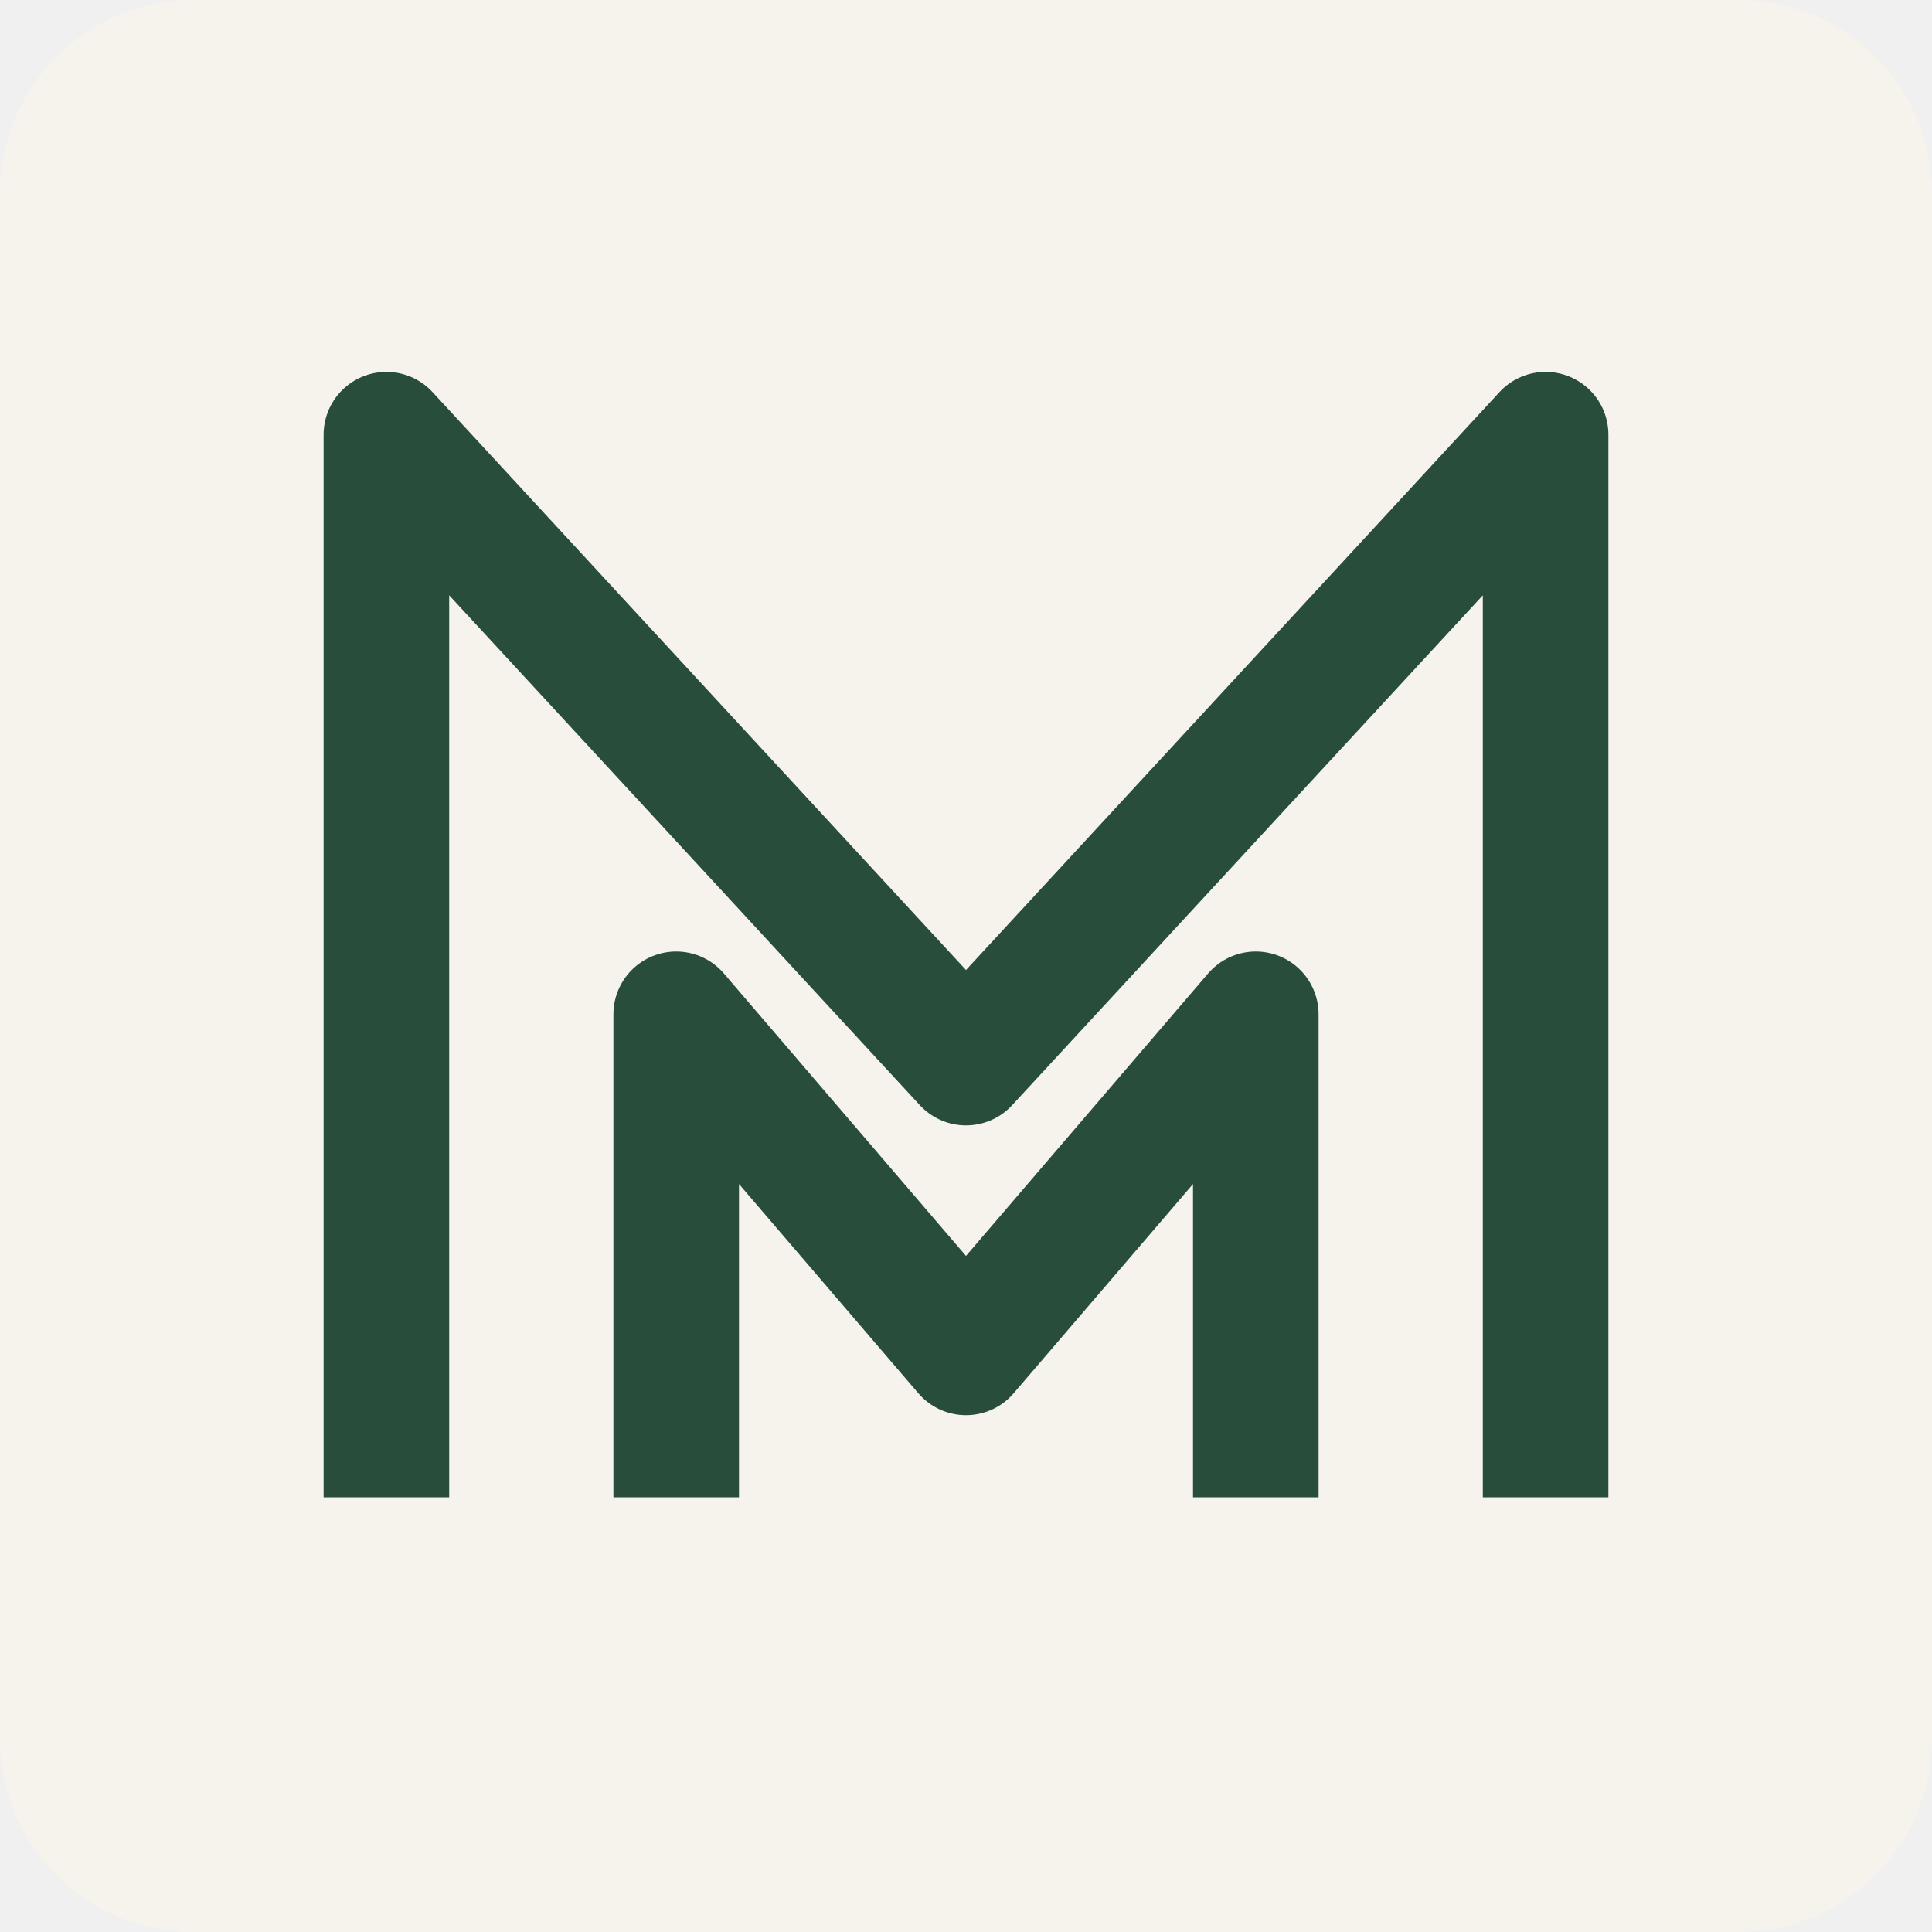
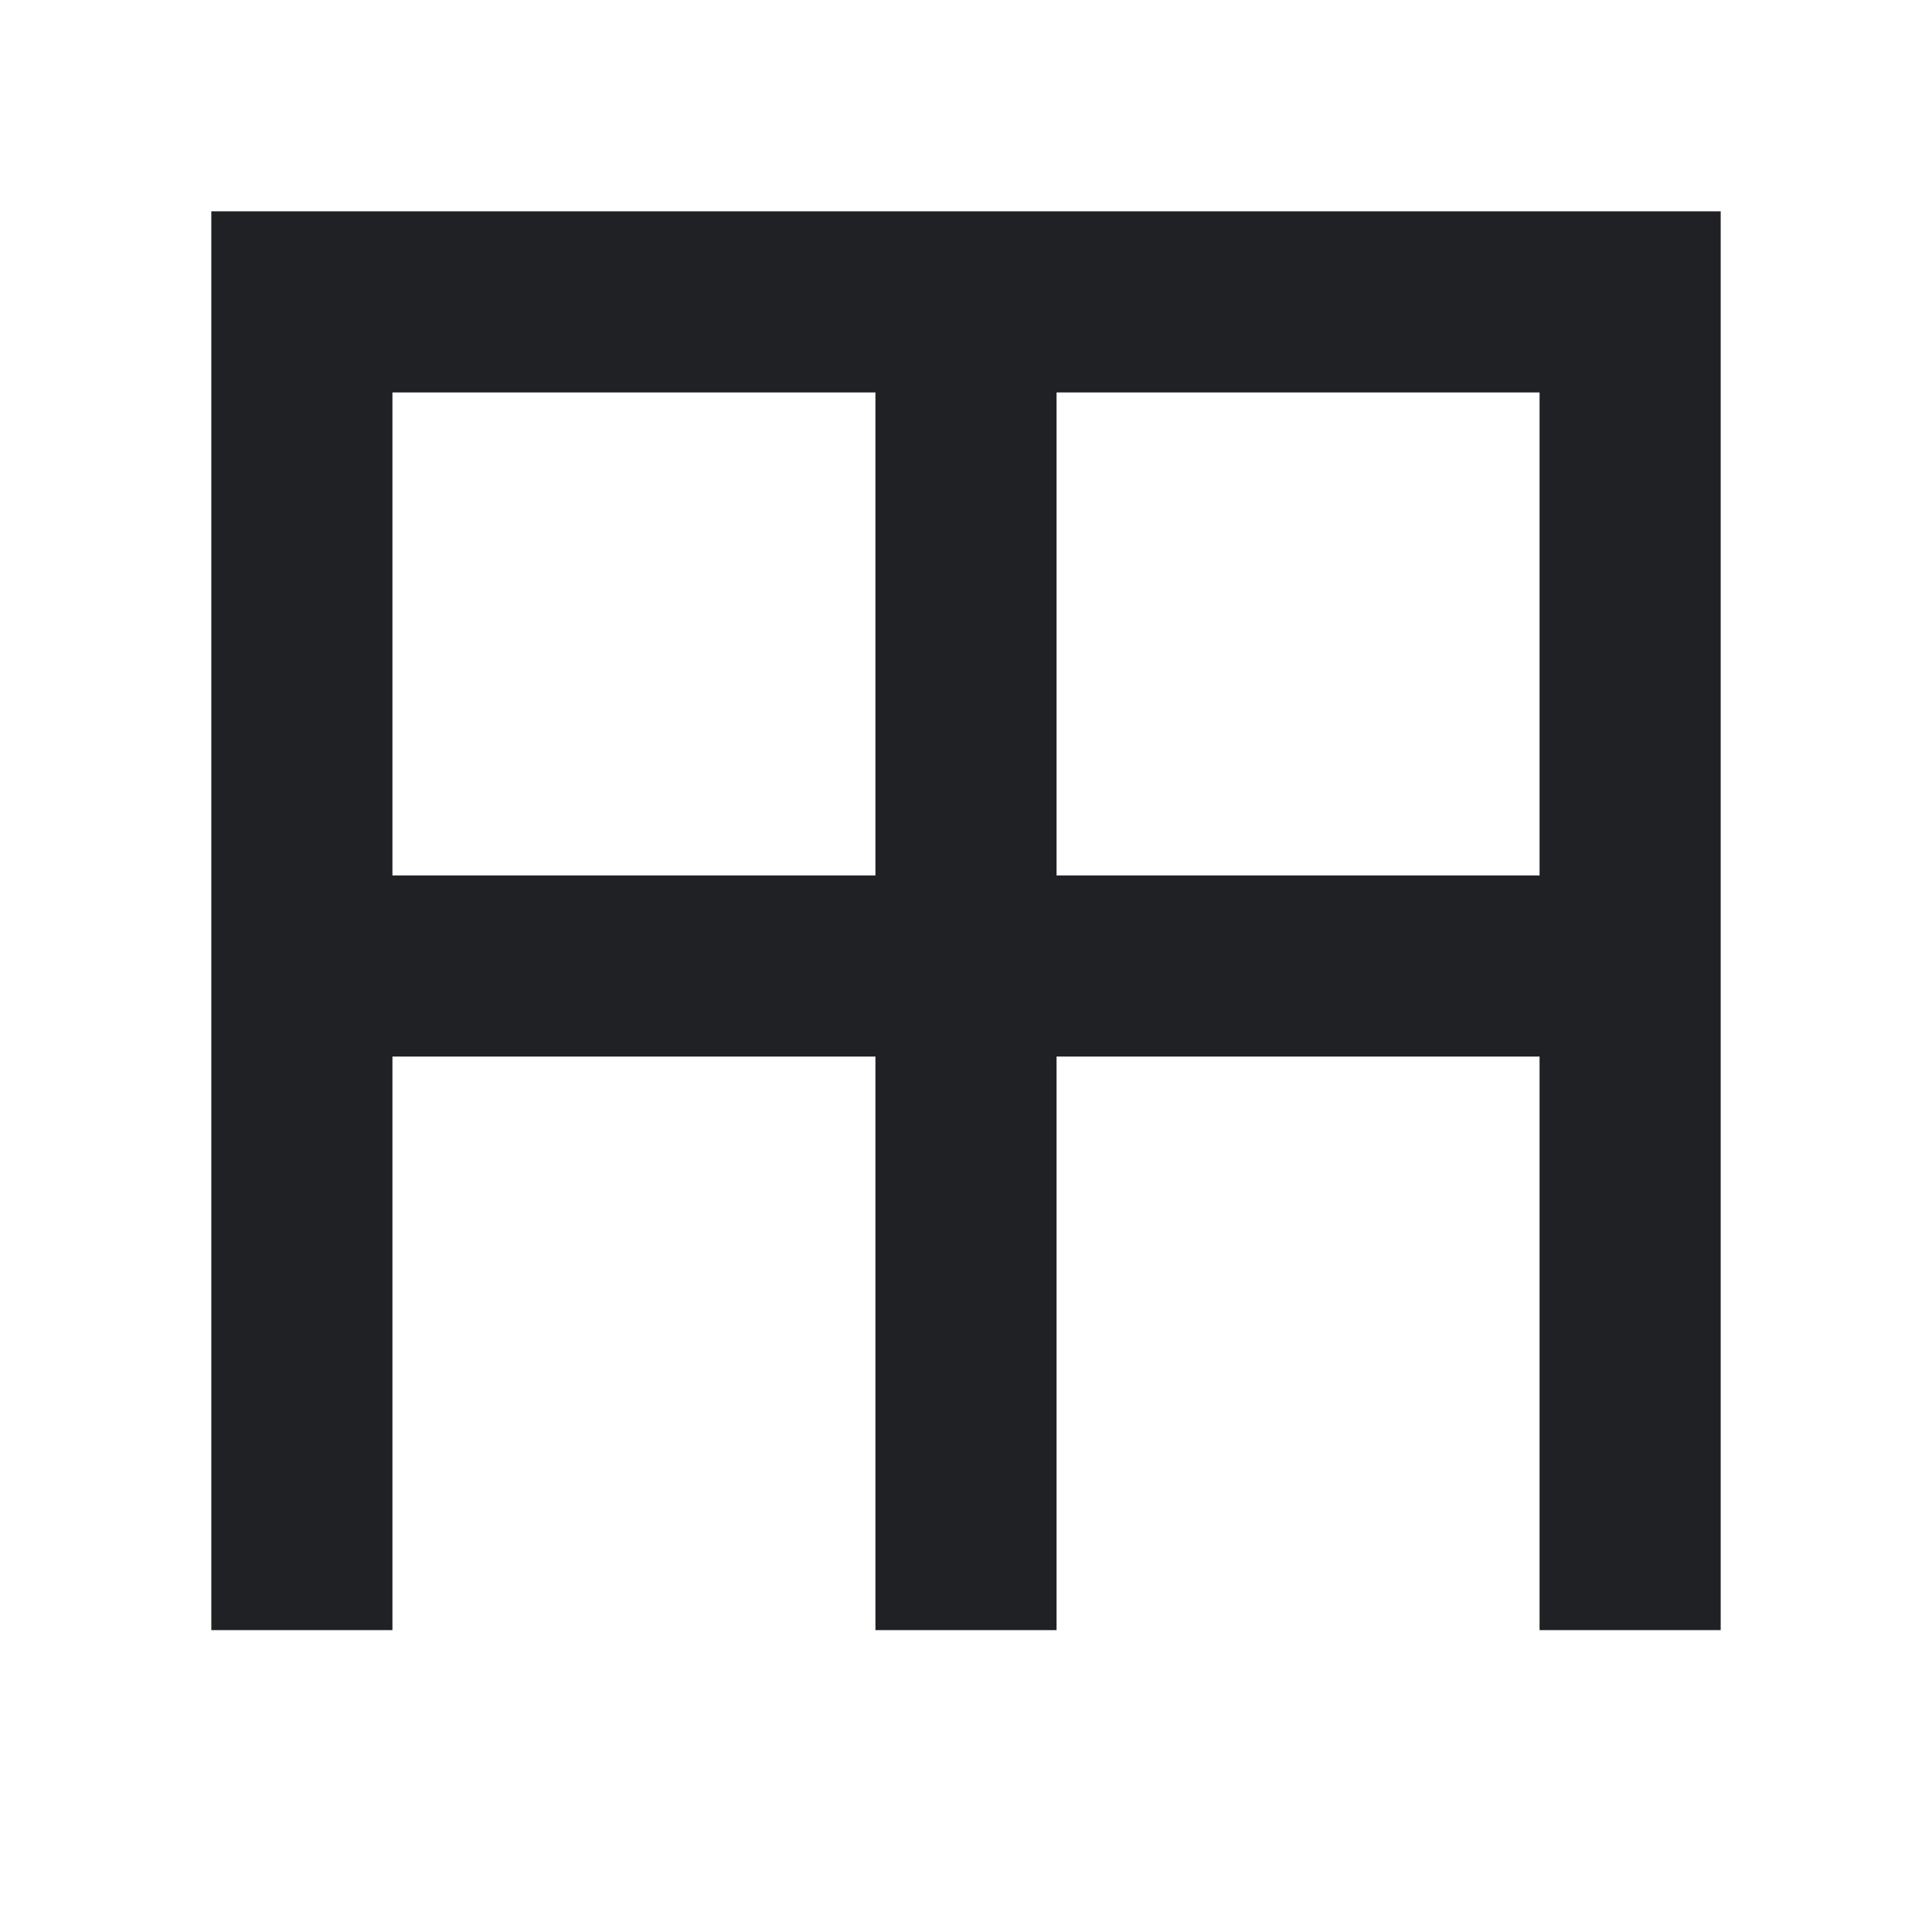
- <svg xmlns="http://www.w3.org/2000/svg" viewBox="0 0 40 40">
-   <rect width="40" height="40" rx="4" fill="#f5f3ec" />
-   <path d="M8 31V9l12 13L32 9v22M14 31V21l6 7 6-7v10" fill="none" stroke="#294d3b" stroke-width="2.6" stroke-linejoin="round" />
+ <svg xmlns="http://www.w3.org/2000/svg" viewBox="0 0 32 32">
+   <rect width="32" height="32" fill="white" />
+   <path d="M5 27V5h22v22M5 16h22M16 5v22" fill="none" stroke="#202124" stroke-width="3" />
</svg>
